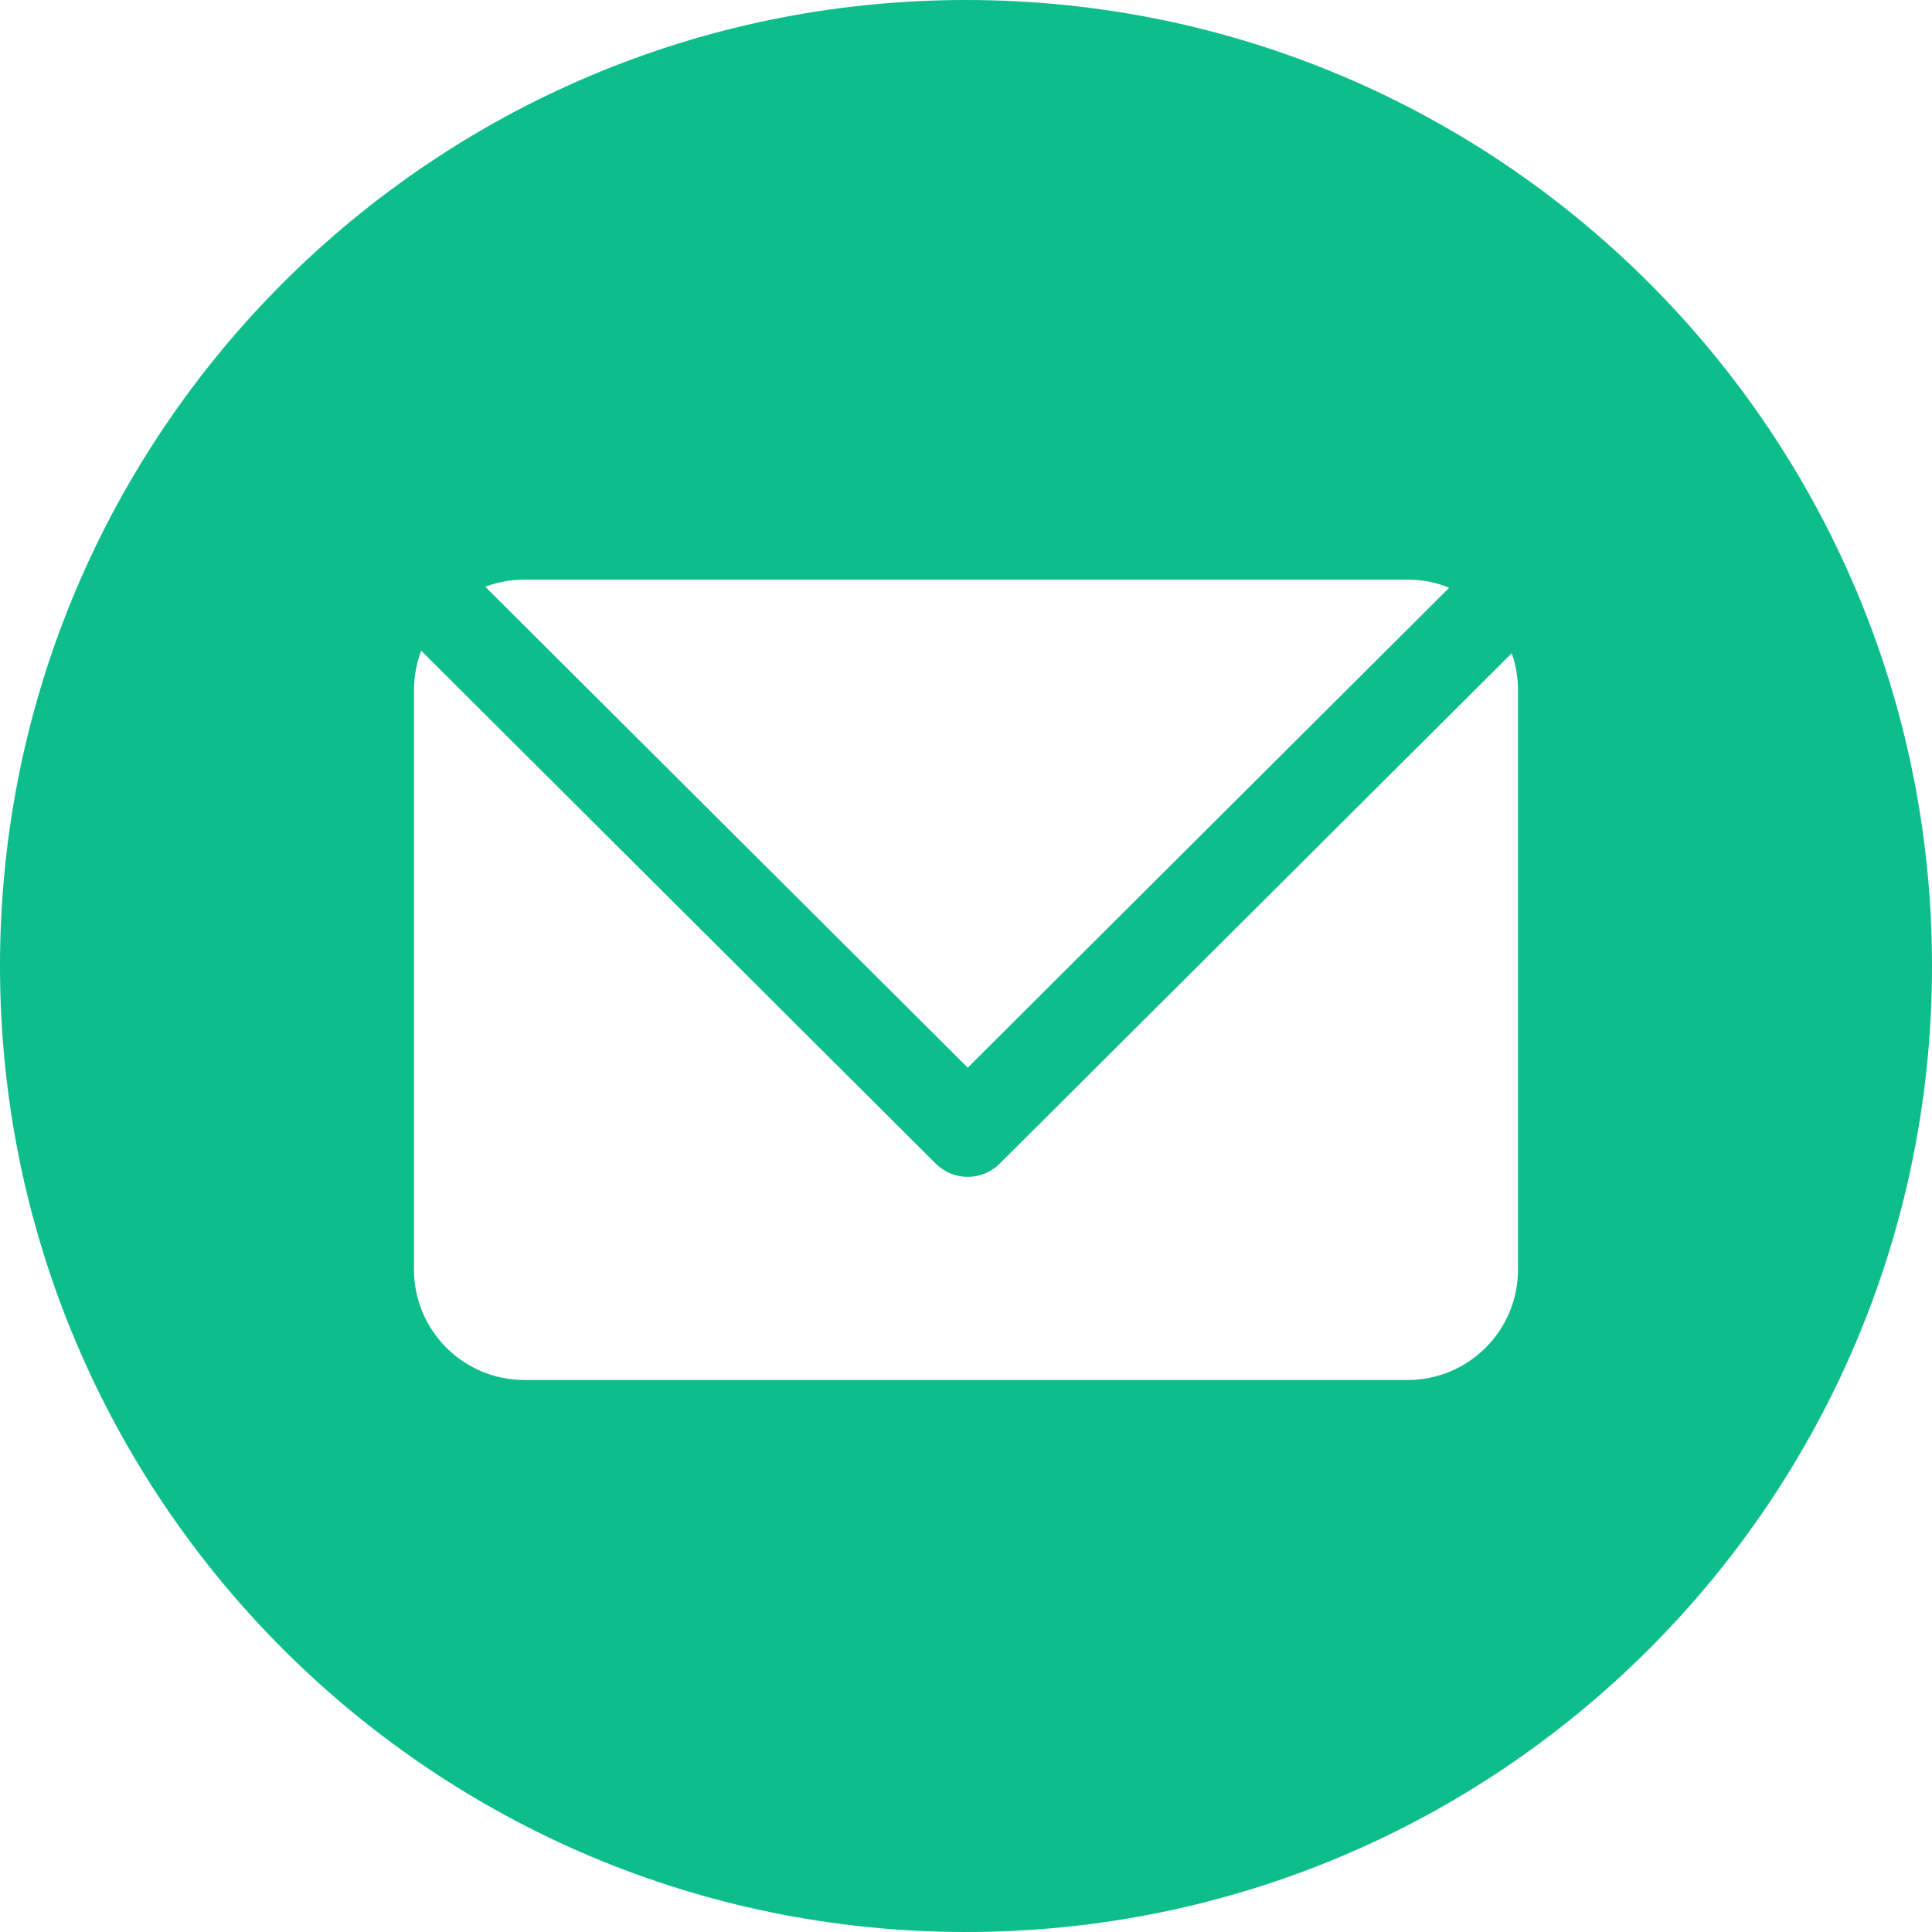
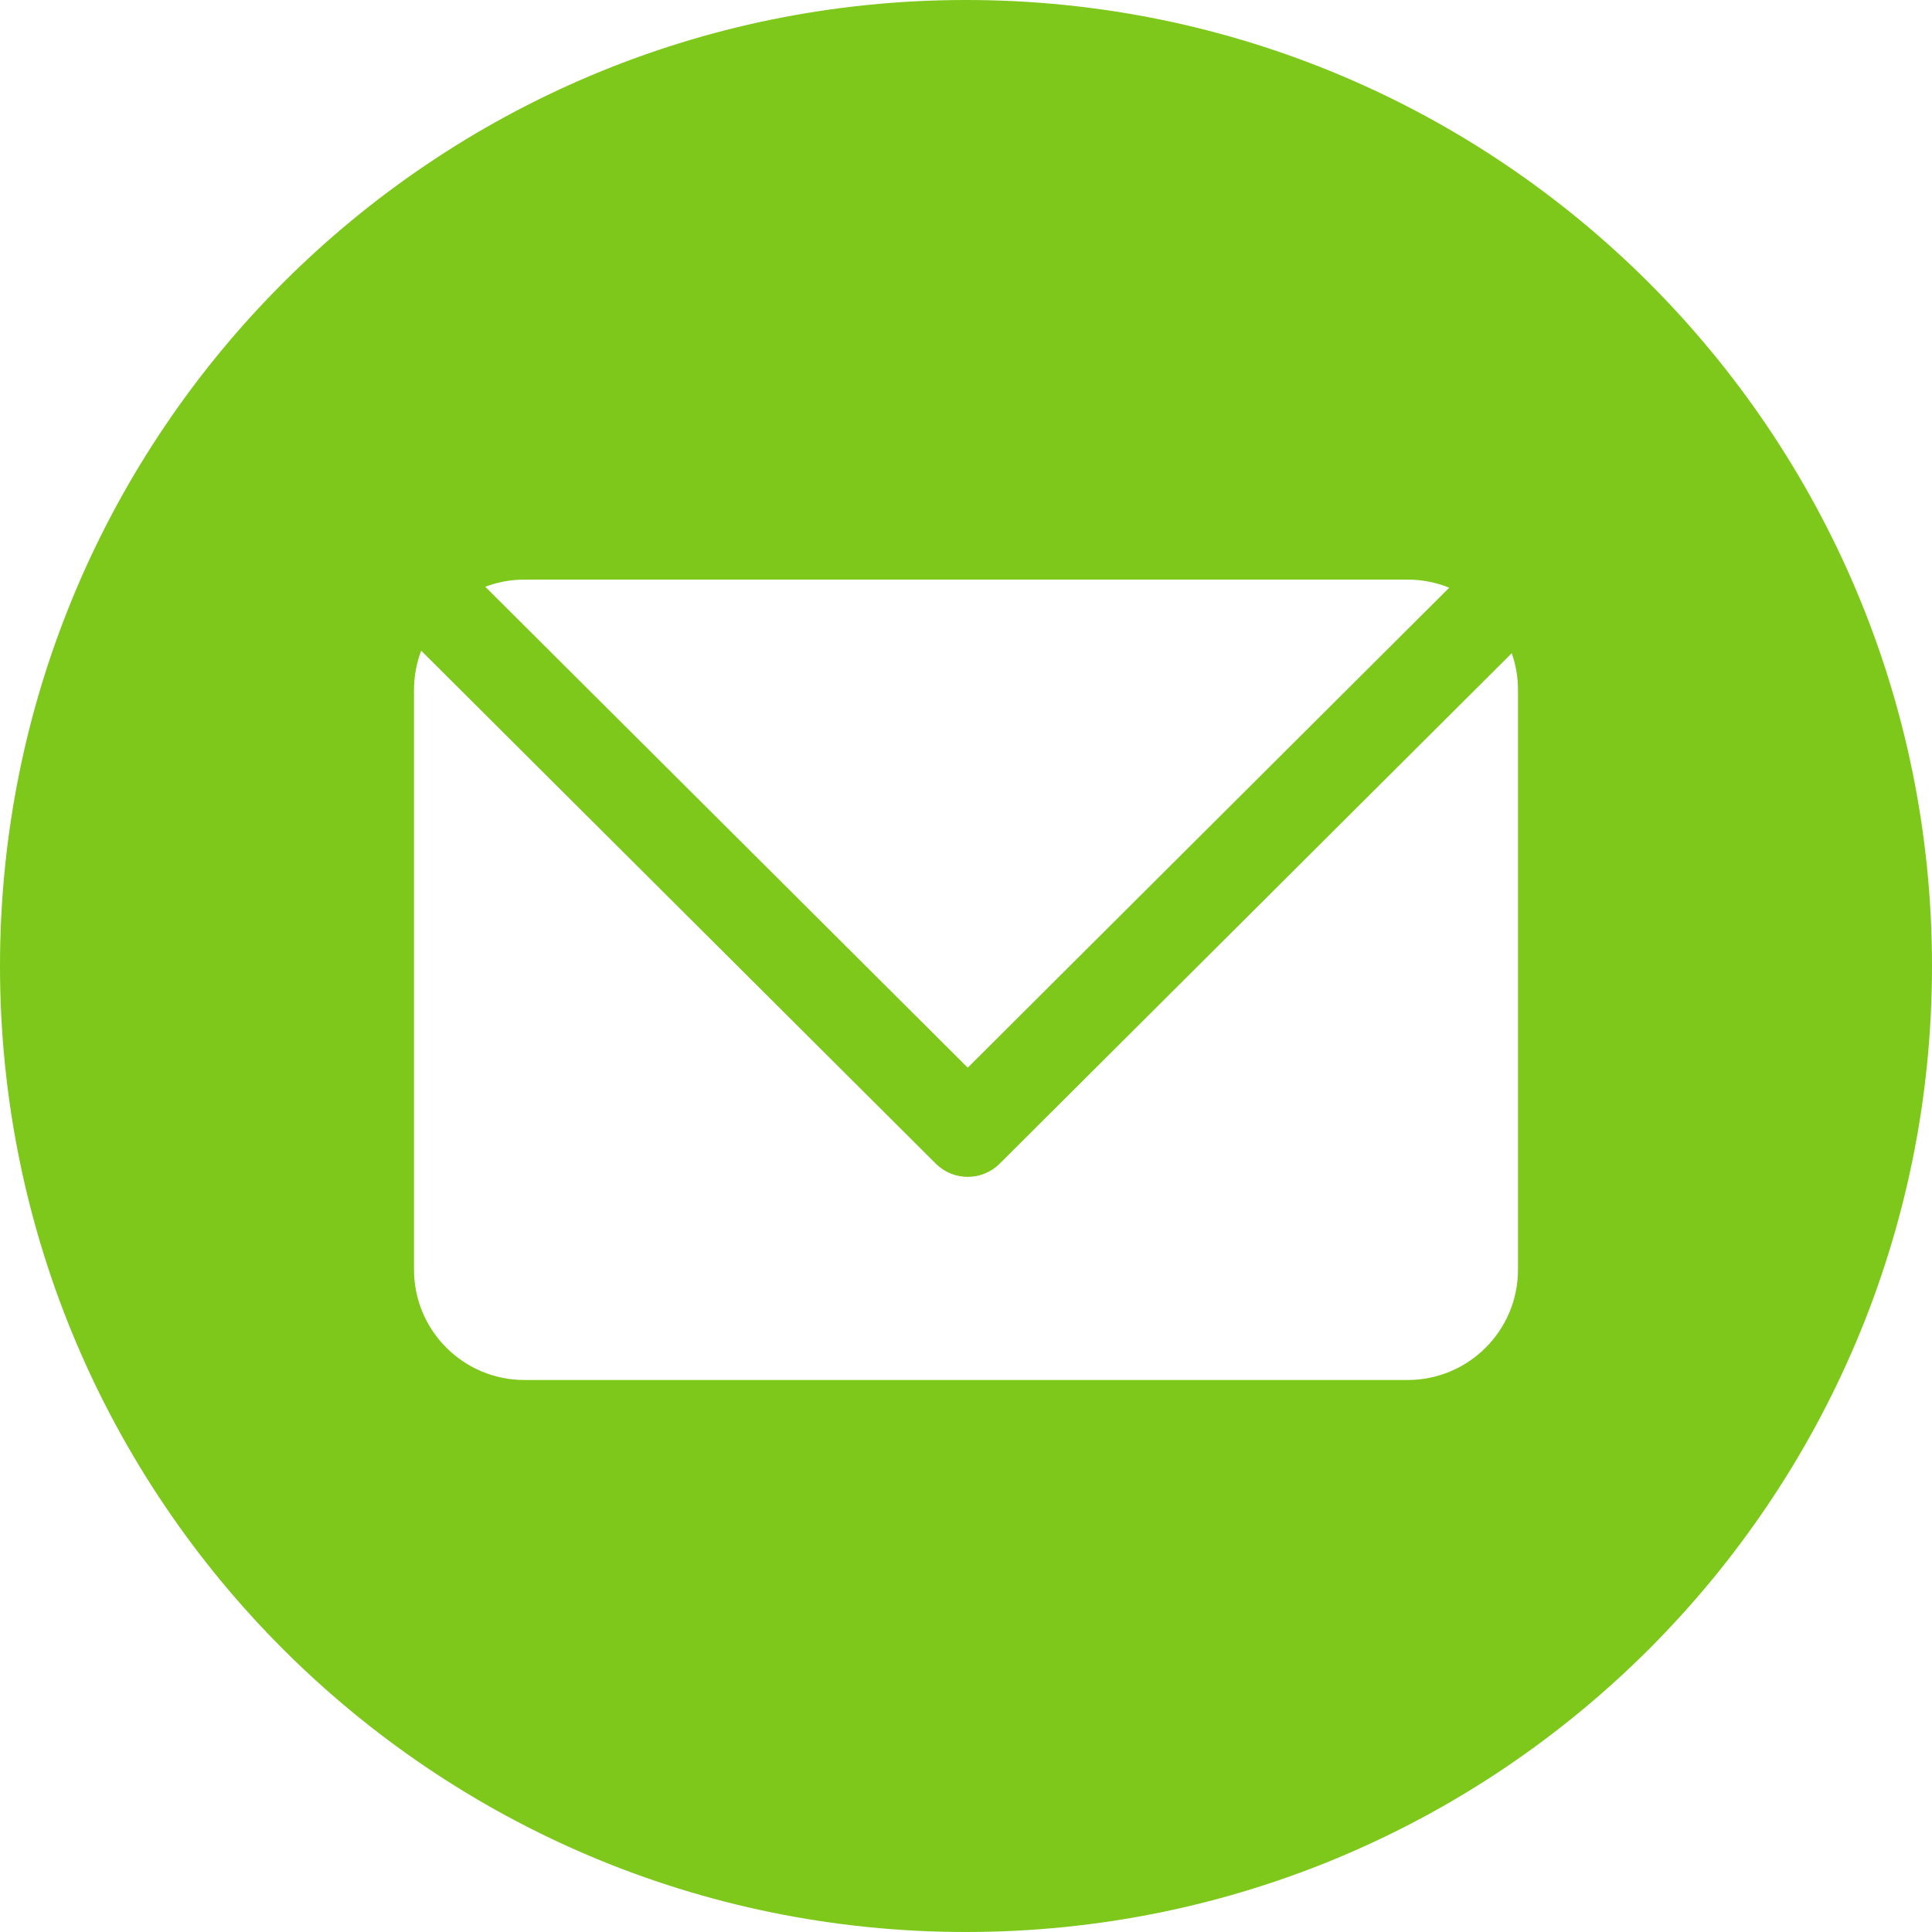
<svg xmlns="http://www.w3.org/2000/svg" width="100%" height="100%" viewBox="0 0 70 70" version="1.1" xml:space="preserve" style="fill-rule:evenodd;clip-rule:evenodd;stroke-linejoin:round;stroke-miterlimit:2;">
-   <path d="M35,70C54.33,70 70,54.33 70,35C70,15.67 54.33,0 35,0C15.67,0 0,15.67 0,35C0,54.33 15.67,70 35,70ZM15.261,23.576L33.905,42.161C34.545,42.8 35.581,42.8 36.221,42.161L54.773,23.667C54.92,24.084 55,24.533 55,25L55,46C55,48.209 53.209,50 51,50L19,50C16.791,50 15,48.209 15,46L15,25C15,24.498 15.092,24.018 15.261,23.576ZM17.582,21.259C18.023,21.092 18.501,21 19,21L51,21C51.533,21 52.042,21.104 52.508,21.294L35.063,38.684L17.582,21.259Z" style="fill:rgb(13,189,139);" />
+   <path d="M35,70C54.33,70 70,54.33 70,35C70,15.67 54.33,0 35,0C15.67,0 0,15.67 0,35C0,54.33 15.67,70 35,70ZM15.261,23.576L33.905,42.161C34.545,42.8 35.581,42.8 36.221,42.161L54.773,23.667C54.92,24.084 55,24.533 55,25L55,46C55,48.209 53.209,50 51,50L19,50C16.791,50 15,48.209 15,46L15,25C15,24.498 15.092,24.018 15.261,23.576ZM17.582,21.259C18.023,21.092 18.501,21 19,21L51,21C51.533,21 52.042,21.104 52.508,21.294L35.063,38.684L17.582,21.259Z" style="fill:rgb(125,200,27);" />
</svg>
